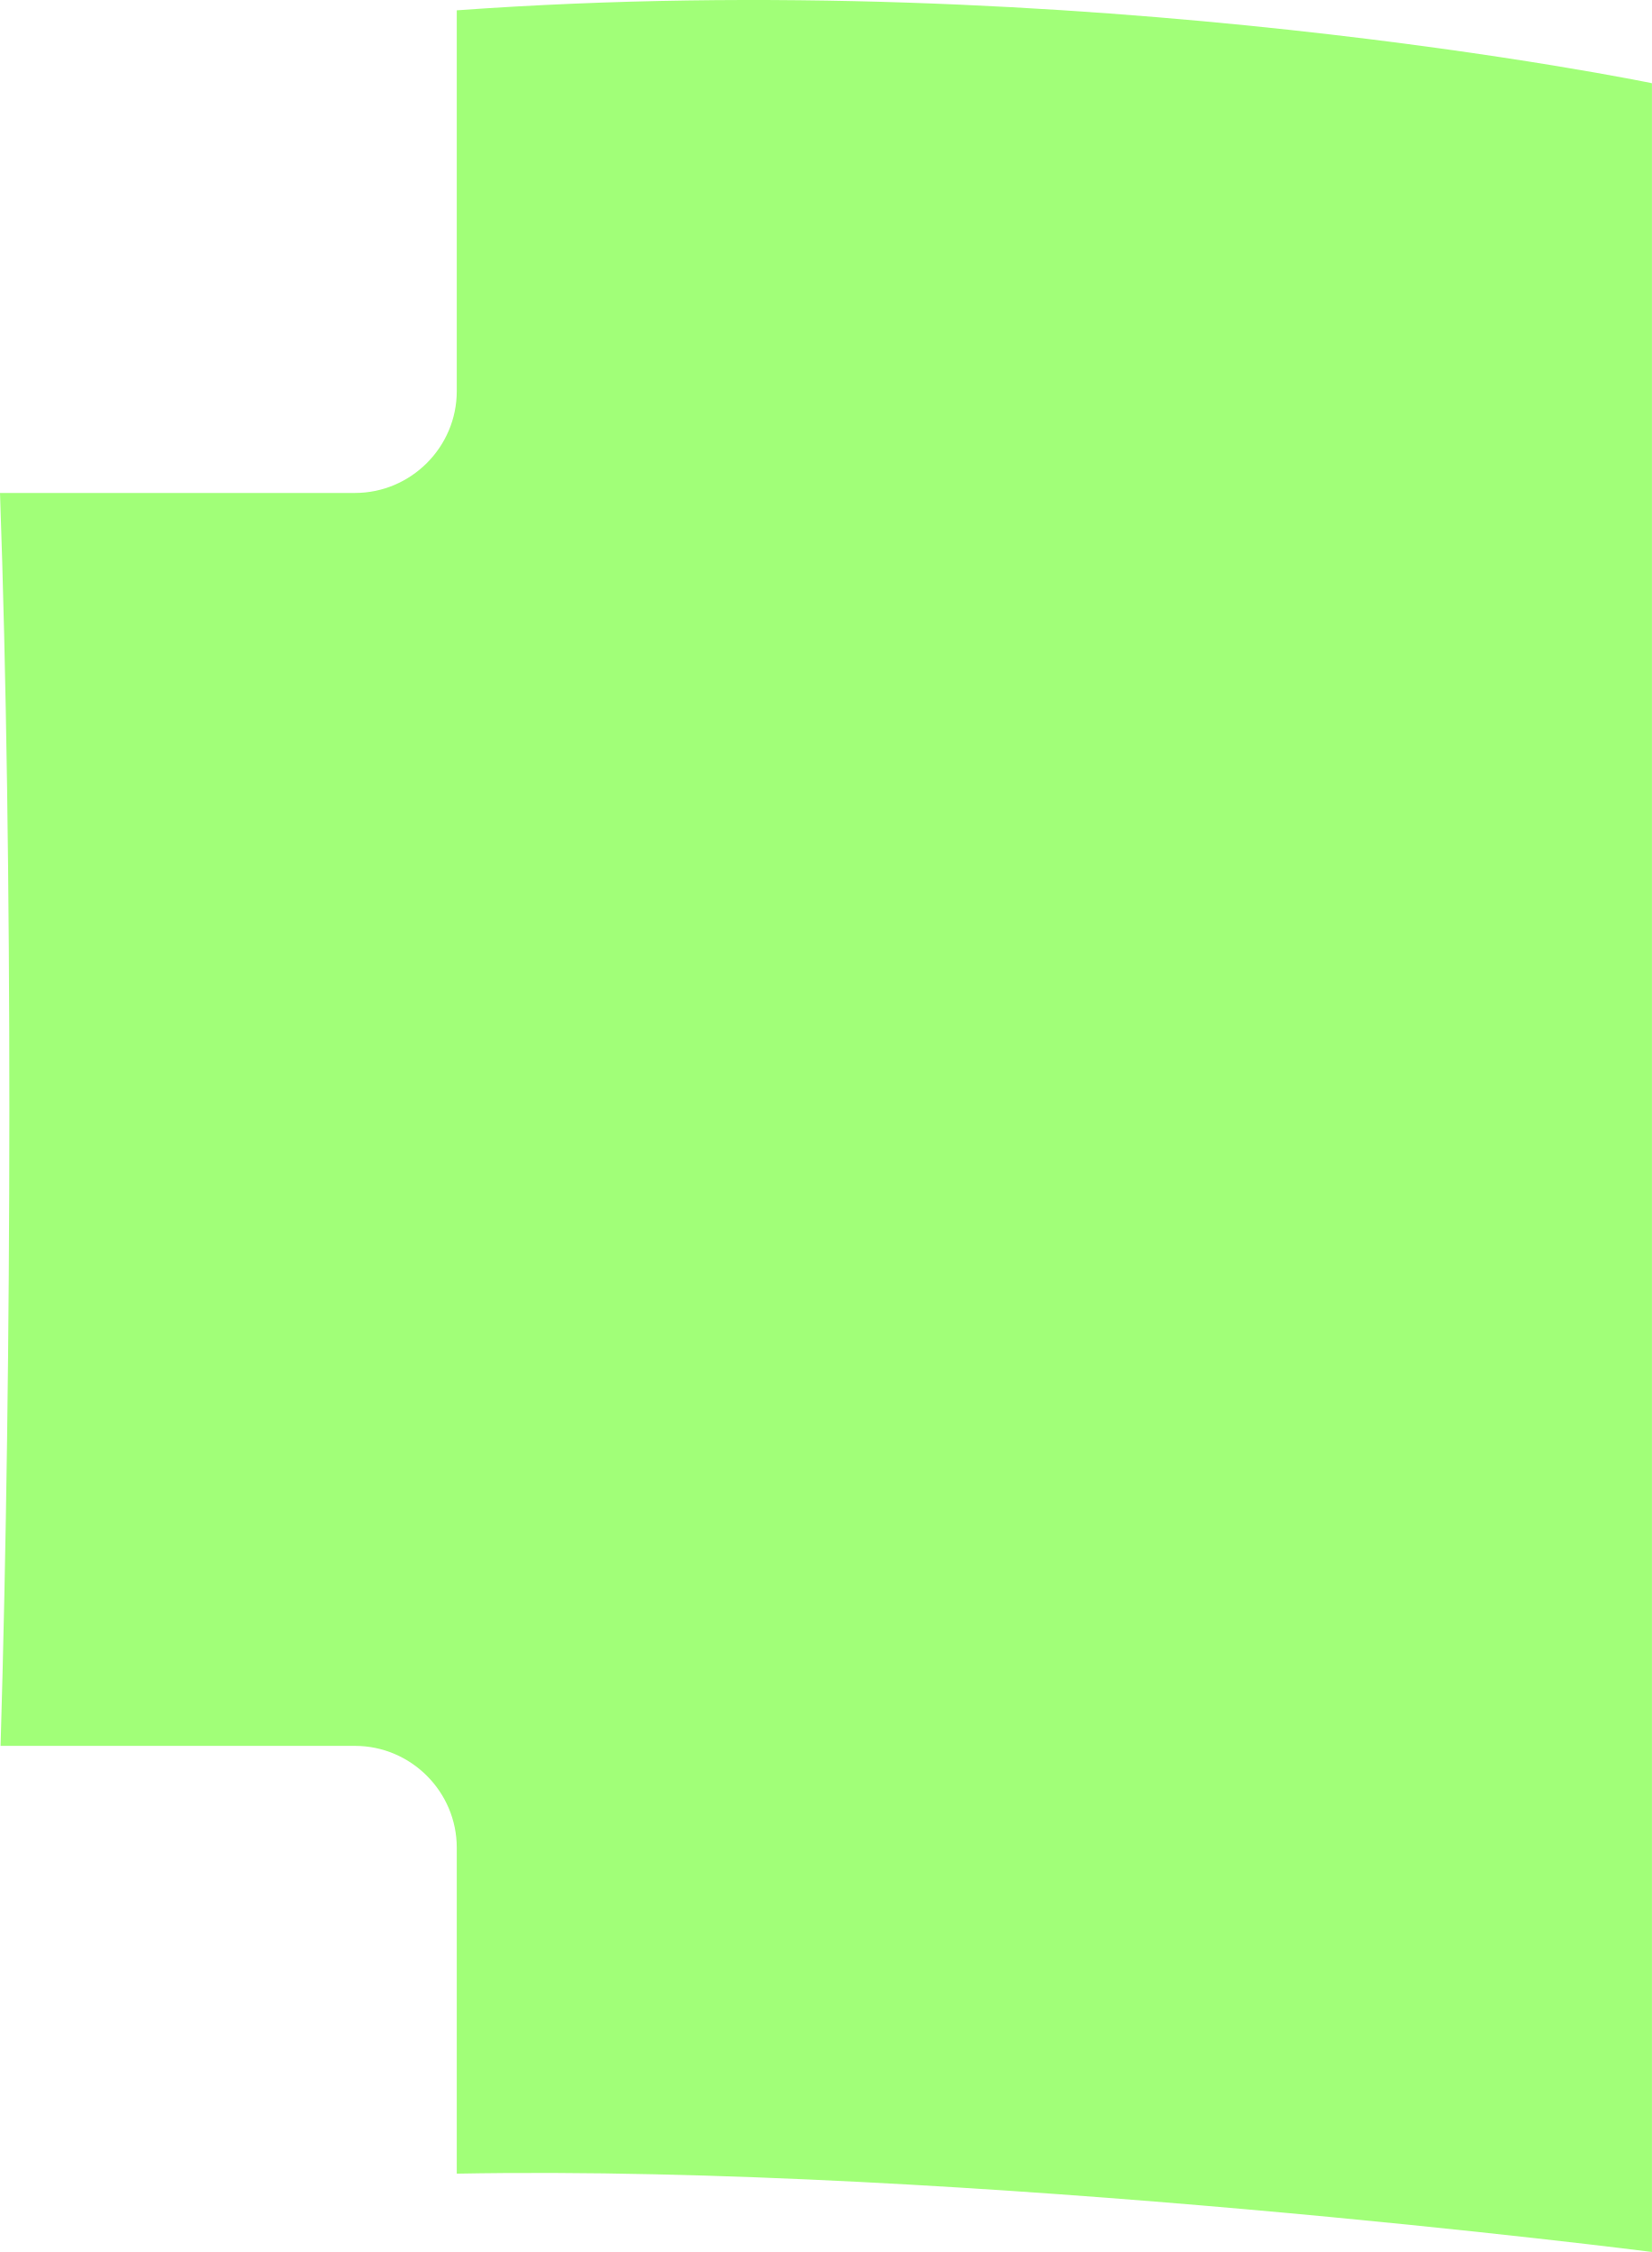
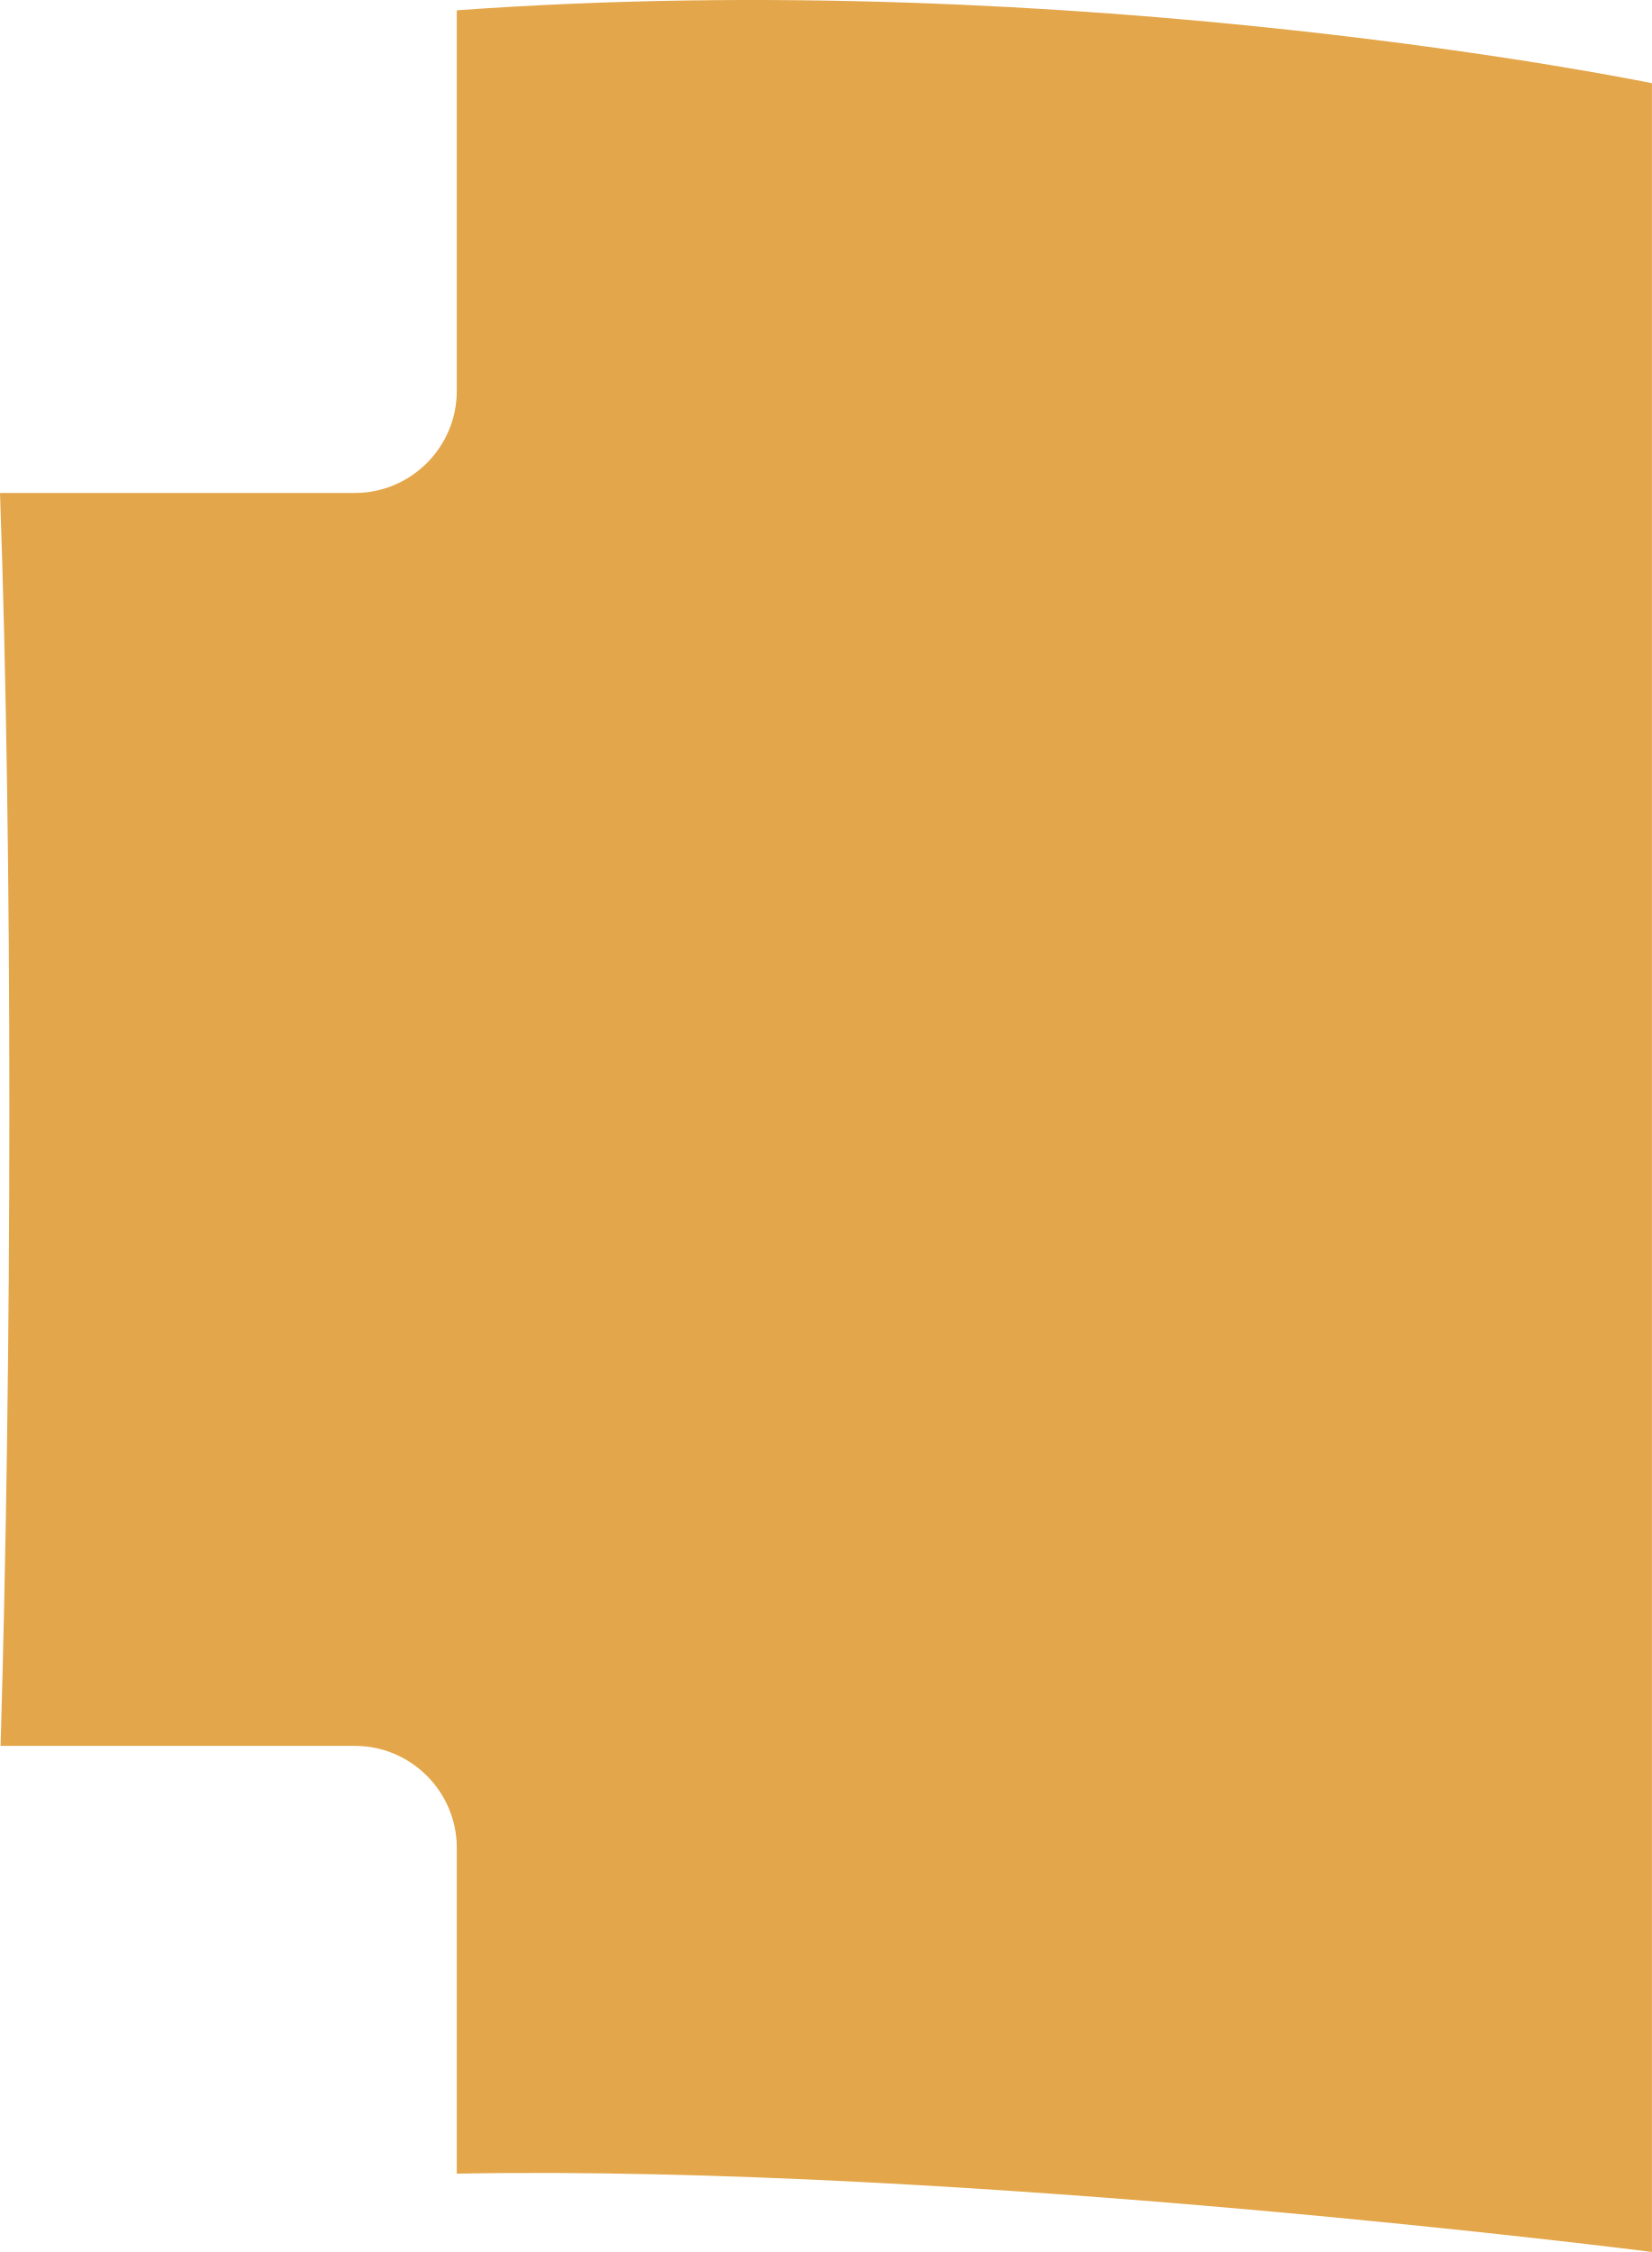
- <svg xmlns="http://www.w3.org/2000/svg" version="1.1" id="Слой_1" x="0px" y="0px" width="70.115px" height="95.58px" viewBox="0 0 70.115 95.58" enable-background="new 0 0 70.115 95.58" xml:space="preserve">
-   <path fill="#A1FF78" d="M19.387,0.438v16.163c0,2.376-1.945,4.321-4.321,4.321H0c0.543,15.361,0.508,36.871,0.024,53.177h15.042  c2.376,0,4.321,1.944,4.321,4.321v13.835c21.649-0.404,50.728,3.324,50.728,3.324V3.532C70.115,3.532,45.933-1.482,19.387,0.438z" />
+ <svg xmlns="http://www.w3.org/2000/svg" version="1.1" id="Слой_1" x="0px" y="0px" width="70.115px" height="95.58px" viewBox="0 0 70.115 95.58" style="enable-background:new 0 0 70.115 95.58;" xml:space="preserve">
+   <path style="fill:#E4A64A;" d="M19.387,0.438v16.163c0,2.376-1.945,4.321-4.321,4.321H0c0.543,15.361,0.508,36.871,0.024,53.177  h15.042c2.376,0,4.321,1.944,4.321,4.321v13.835c21.647-0.404,50.728,3.324,50.728,3.324V3.532  C70.115,3.532,45.933-1.482,19.387,0.438z" />
</svg>
